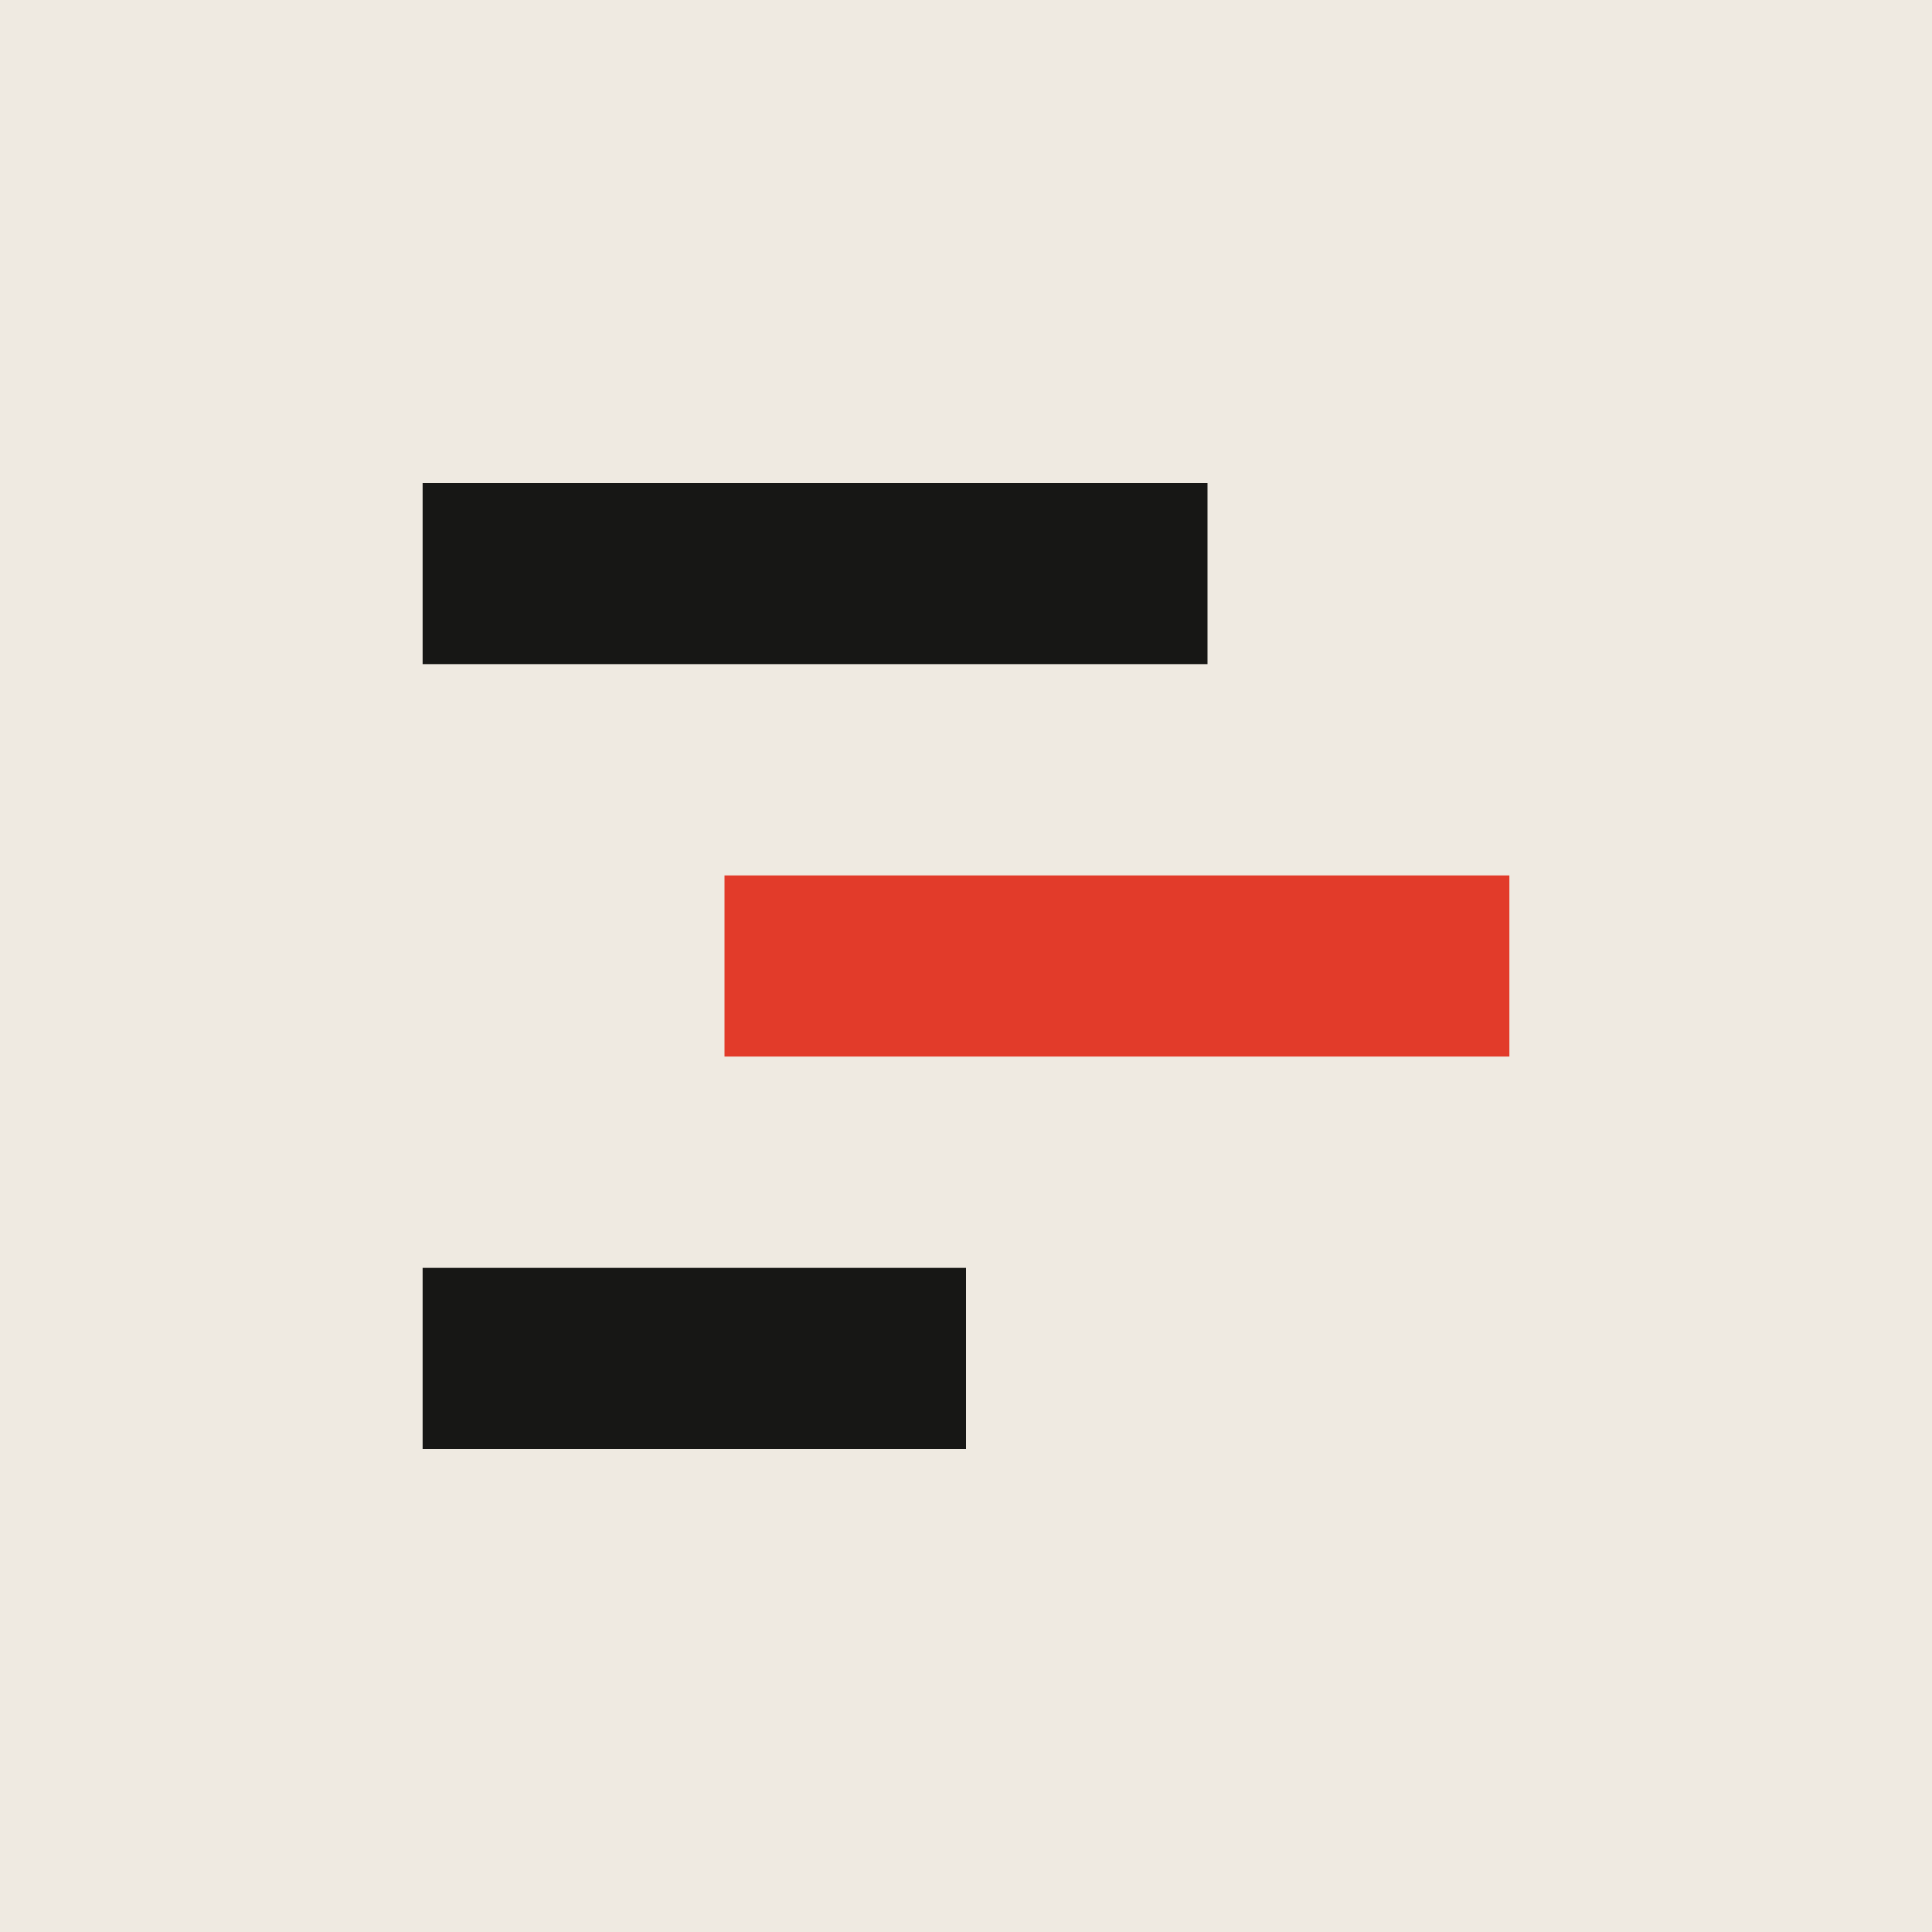
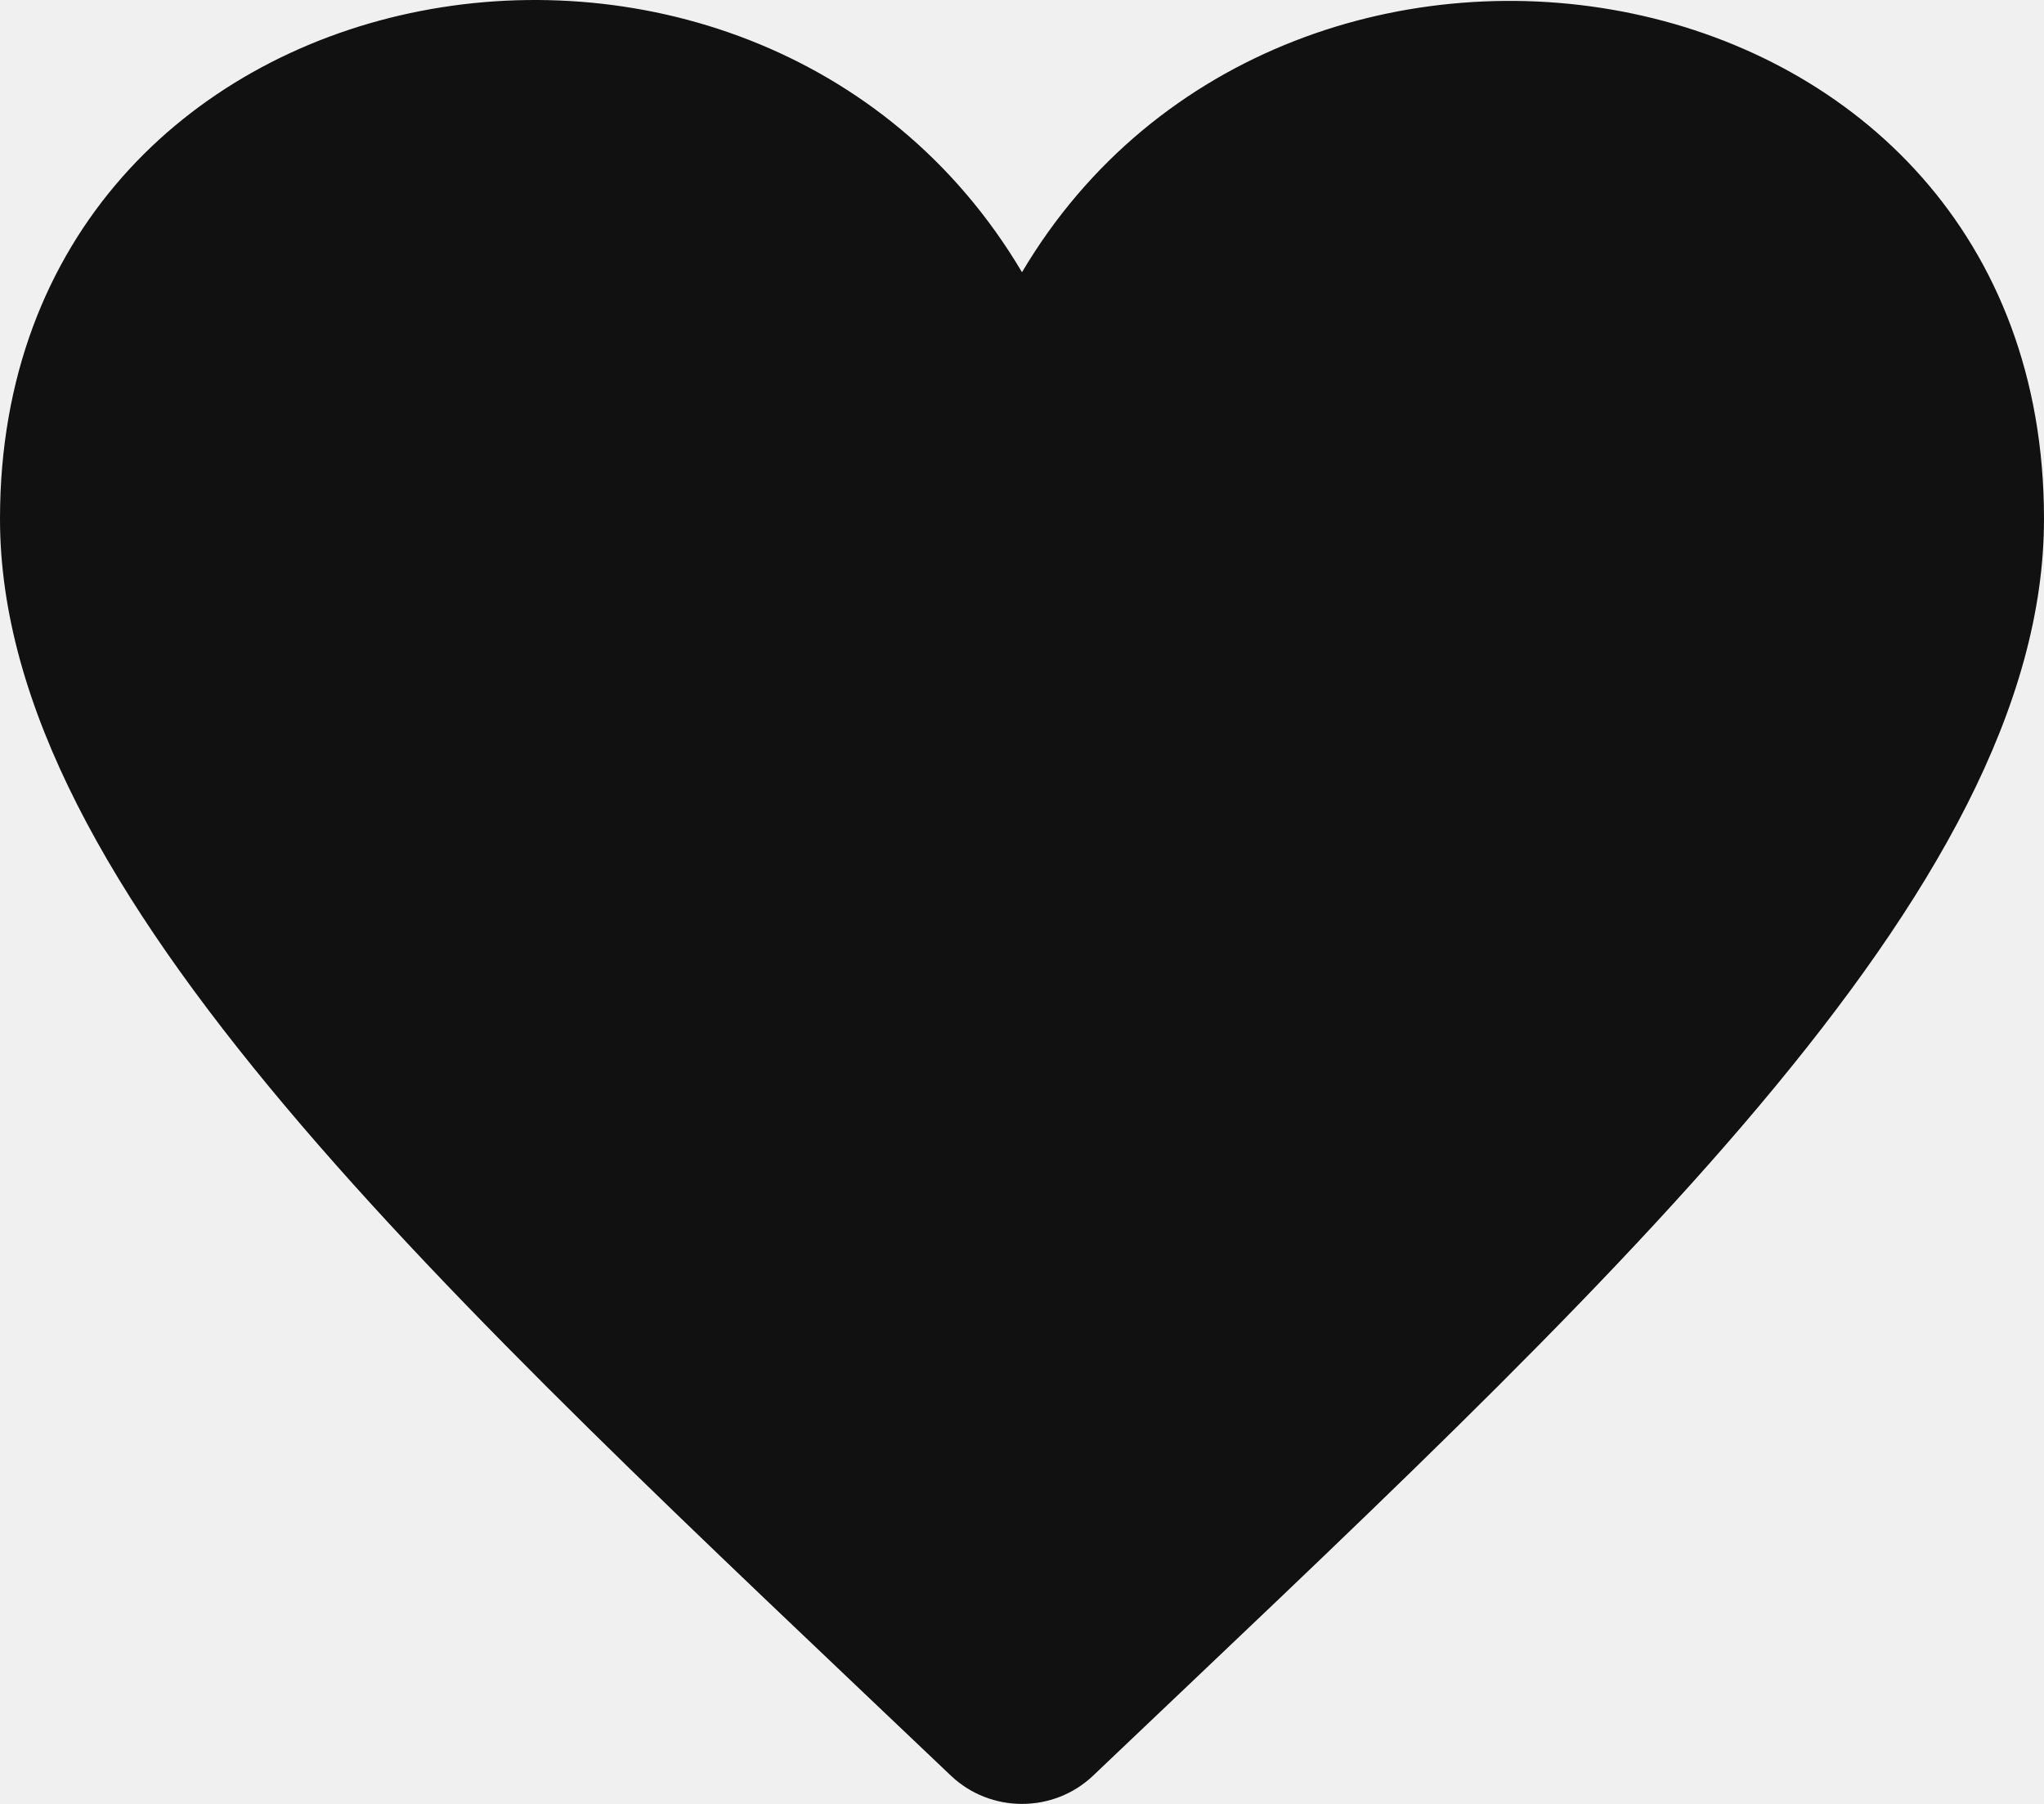
- <svg xmlns="http://www.w3.org/2000/svg" viewBox="0 0 32 32">
-   <rect width="32" height="32" fill="#efeae1" />
-   <rect x="7" y="8" width="13" height="3" fill="#171715" />
-   <rect x="12" y="14.5" width="13" height="3" fill="#e23b2a" />
-   <rect x="7" y="21" width="9" height="3" fill="#171715" />
+ <svg xmlns="http://www.w3.org/2000/svg" viewBox="0 0 34 30" fill="none">
+   <style>
+     path {
+       fill: #111111;
+     }
+     @media (prefers-color-scheme: dark) {
+       path {
+         fill: #ffffff;
+       }
+     }
+   </style>
+   <path d="M17 4.527C12.539 -3.002 0 -0.803 0 8.628C0 14.837 7.386 21.507 15.815 29.528C16.145 29.843 16.573 30 17 30C17.427 30 17.855 29.843 18.185 29.528C26.646 21.477 34 14.838 34 8.628C34 -0.835 21.427 -2.945 17 4.527Z" />
</svg>
